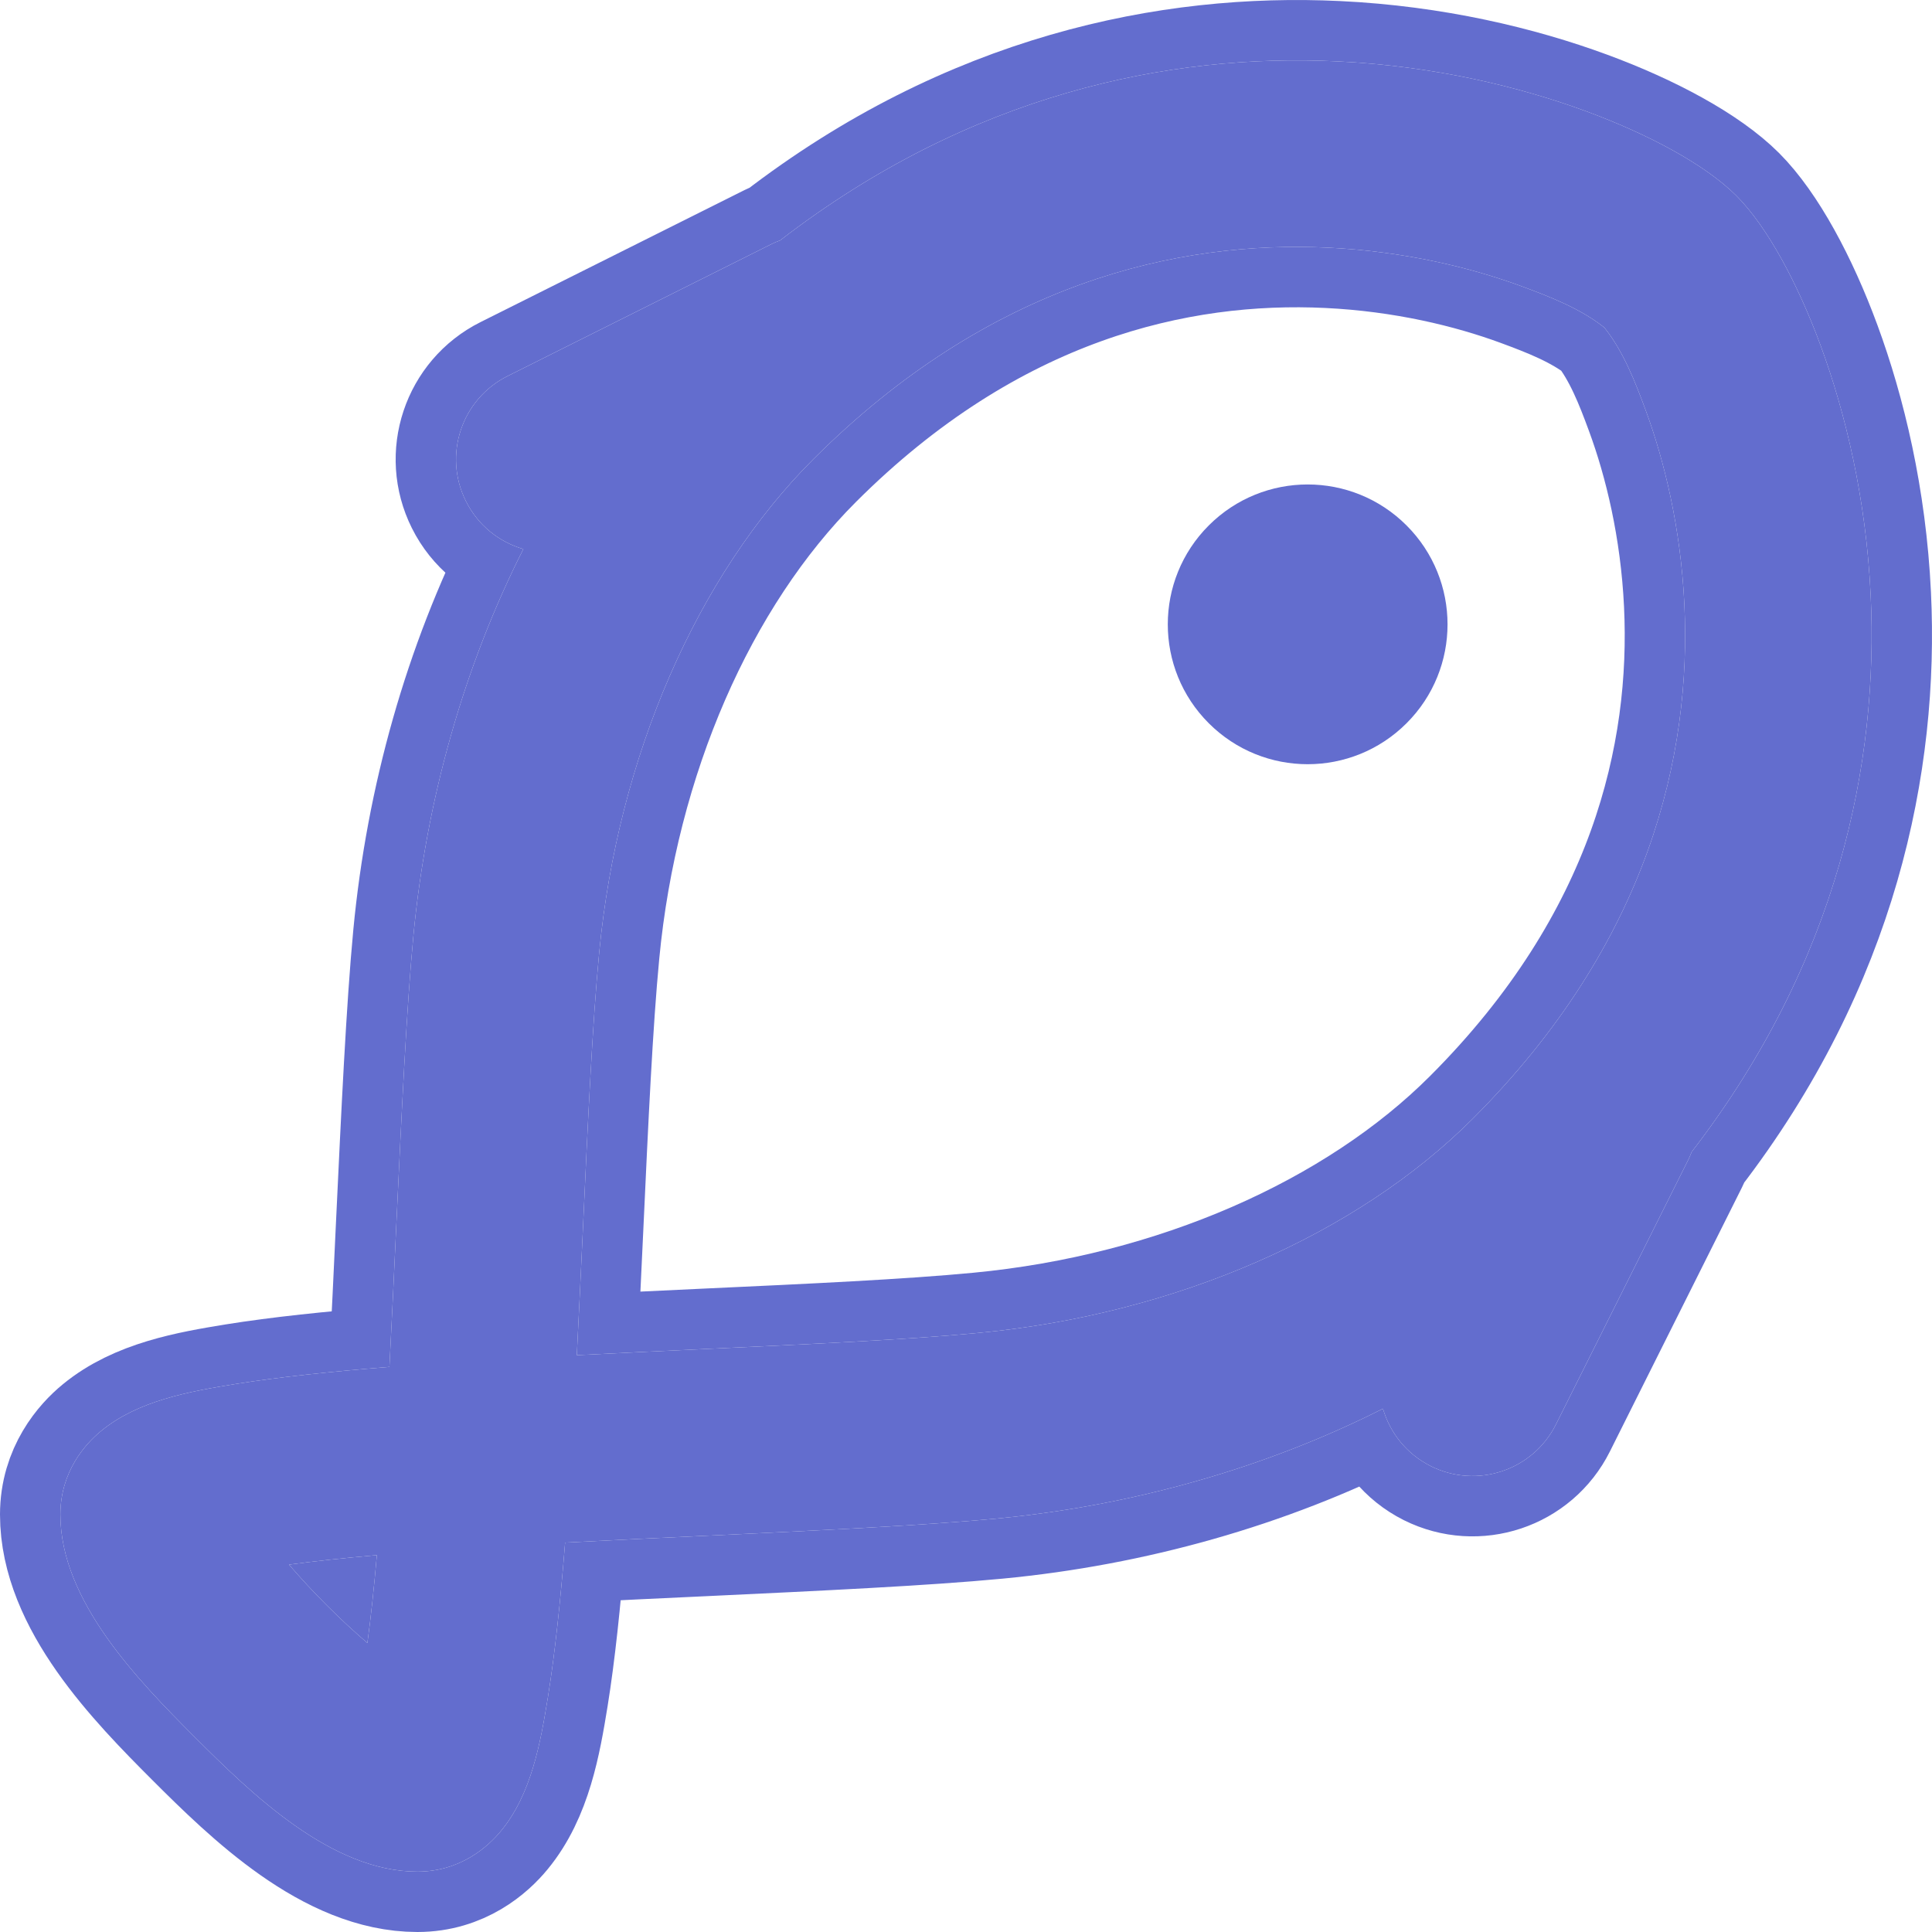
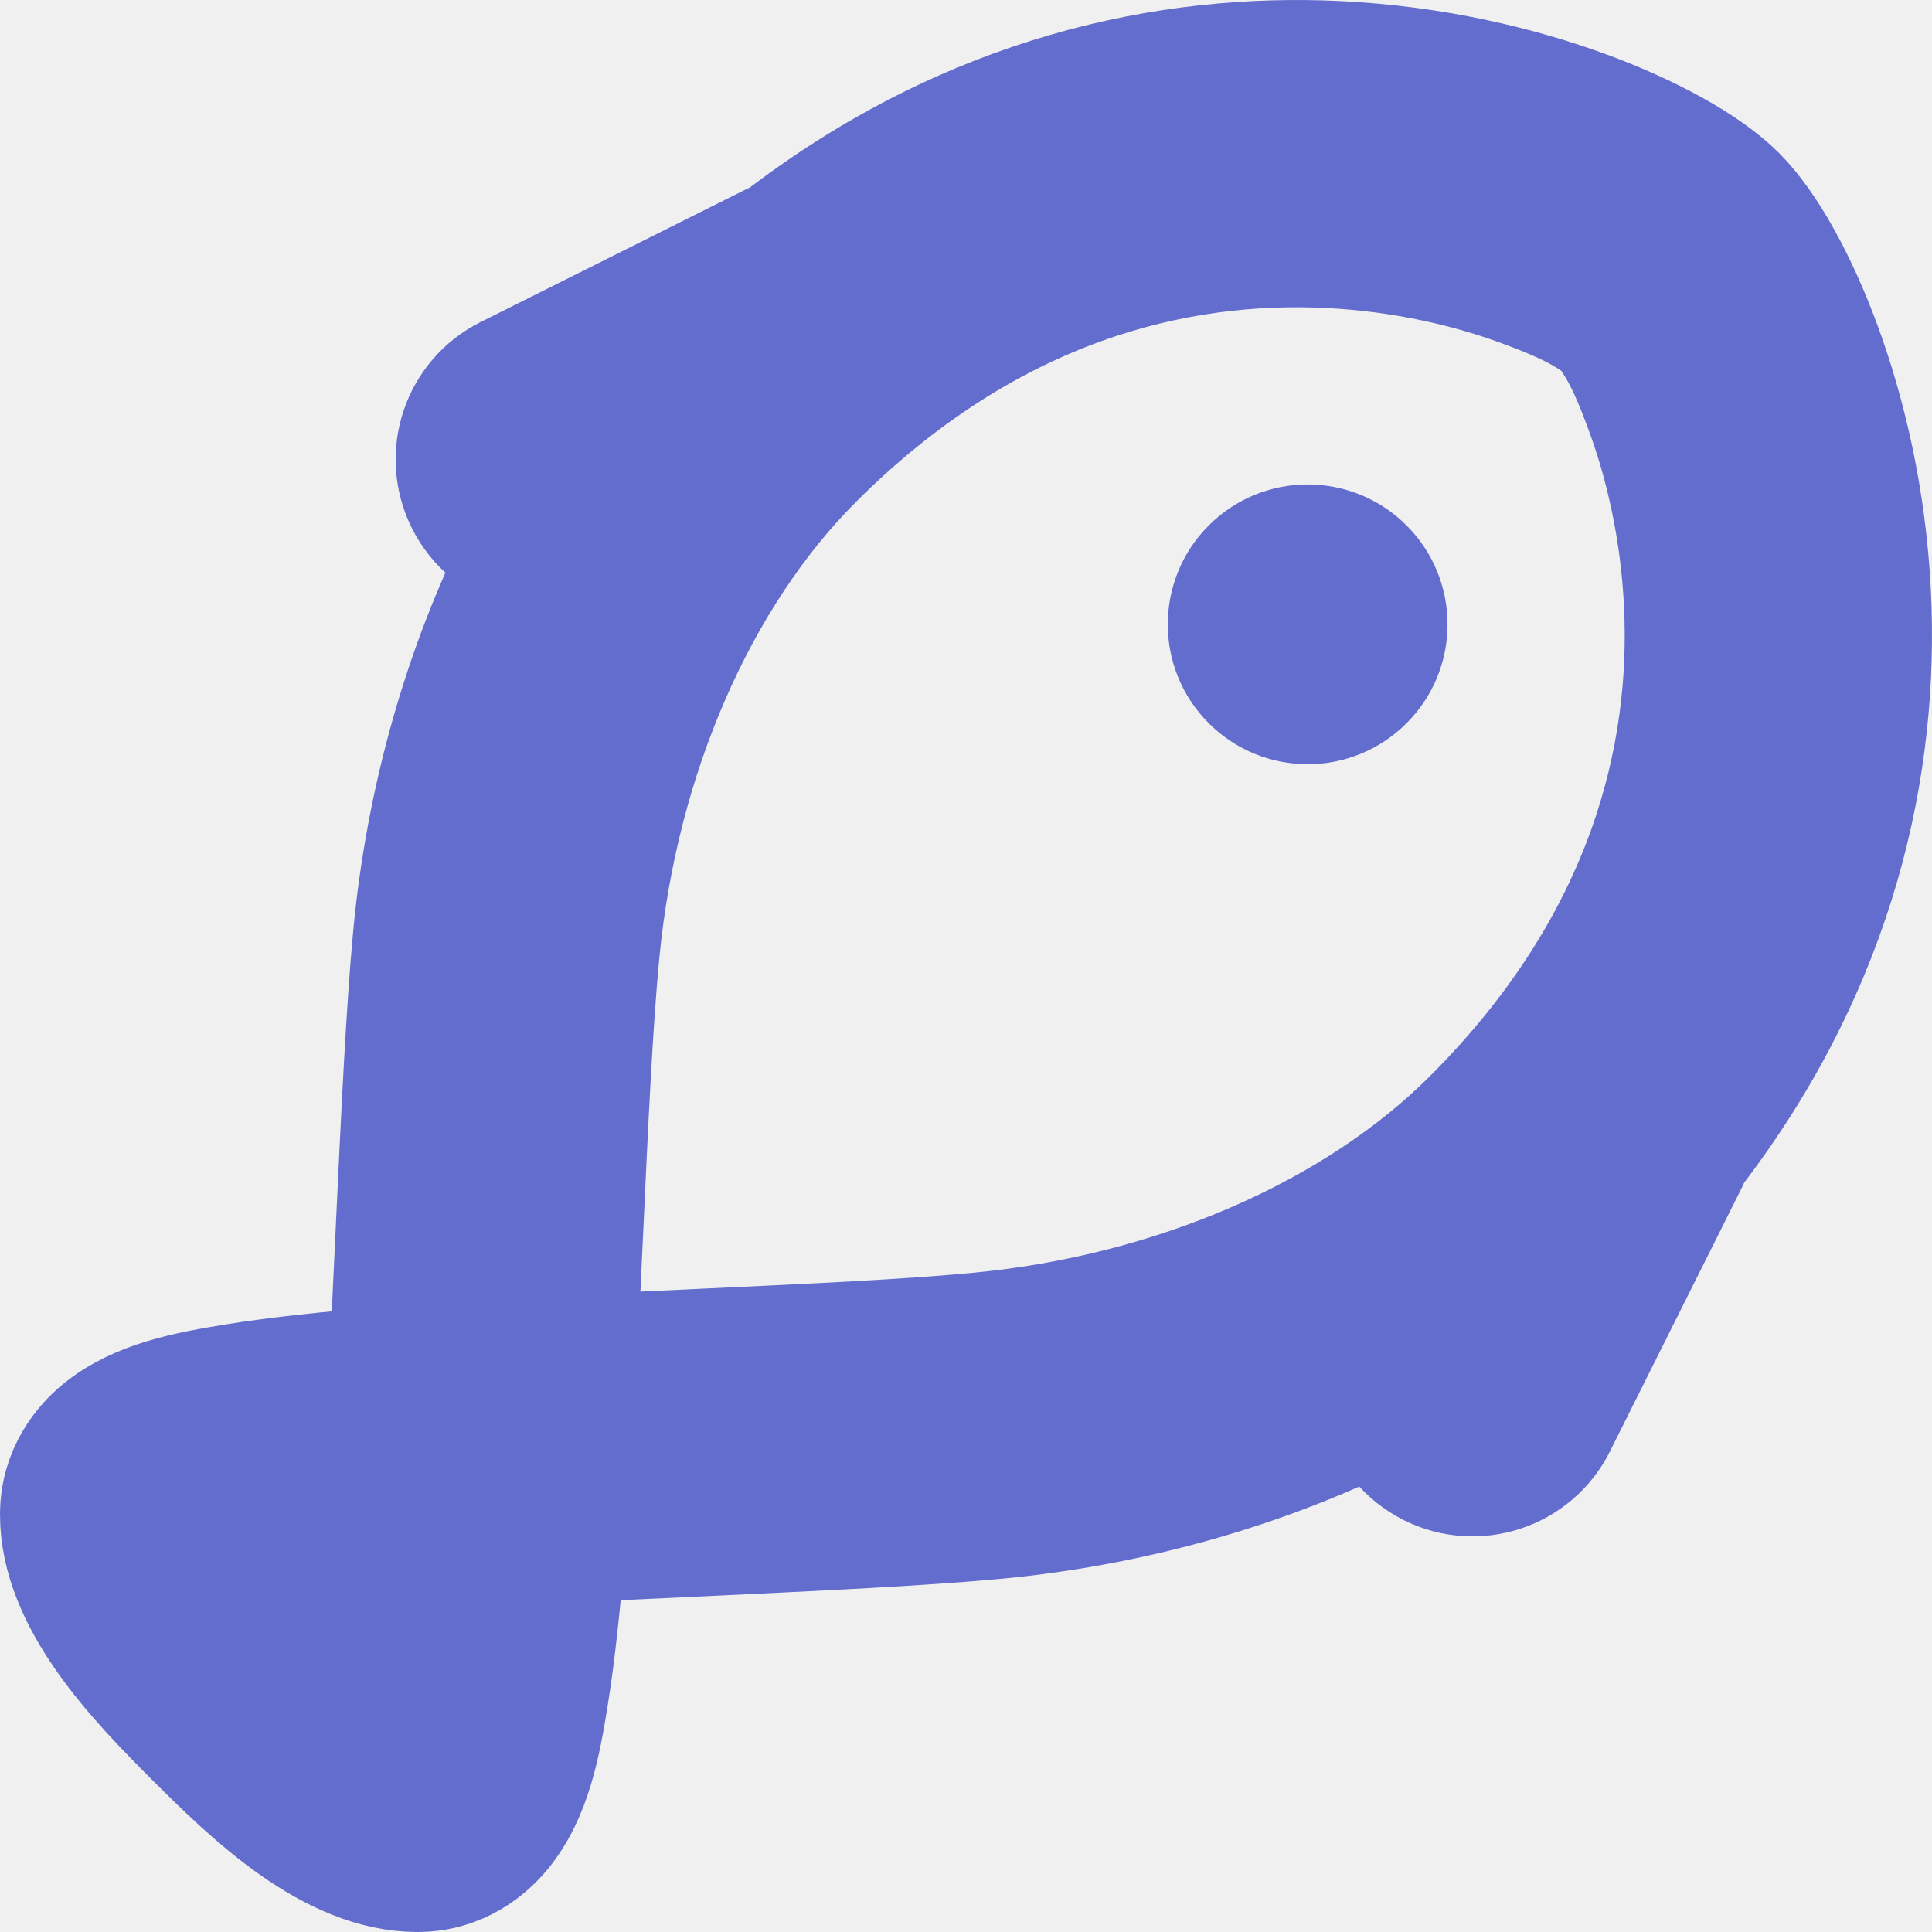
- <svg xmlns="http://www.w3.org/2000/svg" width="32" height="32" viewBox="0 0 32 32" fill="none">
-   <rect width="32" height="32" fill="#1E1E1E" />
+ <svg xmlns="http://www.w3.org/2000/svg" width="32" height="32" viewBox="0 0 32 32" fill="none" style="background: none;">
+   <rect width="32" height="32" />
  <g clip-path="url(#clip0_17_2)">
-     <rect x="-463" y="-234" width="1440" height="4161" fill="white" />
+     <rect x="-463" y="-234" width="1440" height="4161" />
    <path d="M-98 48C-70.396 48 -63.451 31 -42.555 31C-23.609 31 -15.271 48 12.333 48C39.938 48 46.882 31 67.779 31C86.725 31 95.062 48 122.667 48C150.271 48 157.215 31 178.112 31C197.058 31 205.396 48 233 48" stroke="#636DCE" stroke-width="10" />
    <path d="M-271.8 10.728L-266.184 63H-284.832L-285.984 25.704L-293.184 63H-312.048L-319.392 25.992L-320.472 63H-339.12L-333.504 10.728H-309.024L-302.76 44.784L-297.288 10.728H-271.8ZM-238.696 63.72C-246.904 63.72 -252.952 61.848 -256.84 58.104C-260.68 54.312 -262.6 49.344 -262.6 43.2C-262.6 37.2 -260.68 32.328 -256.84 28.584C-252.952 24.84 -246.904 22.968 -238.696 22.968C-233.176 22.968 -228.568 23.88 -224.872 25.704C-221.128 27.48 -218.368 29.904 -216.592 32.976C-214.816 36 -213.928 39.408 -213.928 43.2C-213.928 49.392 -215.992 54.36 -220.12 58.104C-224.2 61.848 -230.392 63.72 -238.696 63.72ZM-238.408 51.48C-235.288 51.48 -232.96 50.736 -231.424 49.248C-229.888 47.76 -229.12 45.768 -229.12 43.272C-229.12 40.92 -229.888 39 -231.424 37.512C-232.96 35.976 -235.288 35.208 -238.408 35.208C-241.528 35.208 -243.808 35.952 -245.248 37.44C-246.688 38.928 -247.408 40.872 -247.408 43.272C-247.408 45.768 -246.688 47.76 -245.248 49.248C-243.808 50.736 -241.528 51.48 -238.408 51.48ZM-178.841 22.968C-175.721 22.968 -172.913 23.856 -170.417 25.632C-167.921 27.408 -165.977 29.832 -164.585 32.904C-163.193 35.928 -162.497 39.264 -162.497 42.912C-162.497 46.512 -163.193 49.92 -164.585 53.136C-165.977 56.304 -167.945 58.872 -170.489 60.84C-172.985 62.76 -175.841 63.72 -179.057 63.72C-182.801 63.72 -186.017 62.952 -188.705 61.416C-191.345 59.832 -193.313 57.408 -194.609 54.144C-194.609 56.88 -194.513 61.272 -194.321 67.32C-194.129 73.176 -194.033 77.304 -194.033 79.704H-210.305C-210.017 70.776 -209.873 61.44 -209.873 51.696C-209.873 41.952 -210.017 32.616 -210.305 23.688H-196.481L-194.393 32.688C-193.049 29.328 -191.033 26.88 -188.345 25.344C-185.657 23.76 -182.489 22.968 -178.841 22.968ZM-186.545 50.76C-184.385 50.76 -182.585 50.088 -181.145 48.744C-179.657 47.352 -178.913 45.552 -178.913 43.344C-178.913 40.896 -179.585 38.904 -180.929 37.368C-182.273 35.832 -184.097 35.064 -186.401 35.064C-189.041 35.064 -191.033 35.712 -192.377 37.008C-193.721 38.256 -194.393 40.368 -194.393 43.344C-194.393 45.024 -193.961 46.44 -193.097 47.592C-192.233 48.696 -191.201 49.512 -190.001 50.04C-188.801 50.52 -187.649 50.76 -186.545 50.76ZM-120.782 45H-144.254C-143.87 47.112 -142.934 48.84 -141.446 50.184C-139.91 51.48 -137.75 52.128 -134.966 52.128C-132.95 52.128 -131.054 51.744 -129.278 50.976C-127.502 50.16 -126.086 49.032 -125.03 47.592C-121.814 49.176 -117.542 50.88 -112.214 52.704C-113.702 56.064 -116.414 58.752 -120.35 60.768C-124.238 62.736 -129.326 63.72 -135.614 63.72C-143.774 63.72 -149.822 61.848 -153.758 58.104C-157.646 54.312 -159.59 49.344 -159.59 43.2C-159.59 37.2 -157.646 32.328 -153.758 28.584C-149.87 24.84 -143.822 22.968 -135.614 22.968C-130.718 22.968 -126.47 23.784 -122.87 25.416C-119.27 27.048 -116.51 29.328 -114.59 32.256C-112.67 35.136 -111.71 38.448 -111.71 42.192C-111.71 43.44 -111.758 44.376 -111.854 45H-120.782ZM-134.606 33.84C-137.006 33.84 -138.974 34.296 -140.51 35.208C-142.046 36.12 -143.126 37.368 -143.75 38.952H-126.758C-127.334 37.416 -128.27 36.192 -129.566 35.28C-130.862 34.32 -132.542 33.84 -134.606 33.84Z" fill="#636DCE" />
-     <path d="M-339.12 95.76H-292.608V135.36H-308.376V109.296H-323.352V135.36H-339.12V95.76ZM-256.854 94.968C-253.734 94.968 -250.926 95.856 -248.43 97.632C-245.934 99.408 -243.99 101.832 -242.598 104.904C-241.206 107.928 -240.51 111.264 -240.51 114.912C-240.51 118.512 -241.206 121.92 -242.598 125.136C-243.99 128.304 -245.958 130.872 -248.502 132.84C-250.998 134.76 -253.854 135.72 -257.07 135.72C-260.814 135.72 -264.03 134.952 -266.718 133.416C-269.358 131.832 -271.326 129.408 -272.622 126.144C-272.622 128.88 -272.526 133.272 -272.334 139.32C-272.142 145.176 -272.046 149.304 -272.046 151.704H-288.318C-288.03 142.776 -287.886 133.44 -287.886 123.696C-287.886 113.952 -288.03 104.616 -288.318 95.688H-274.494L-272.406 104.688C-271.062 101.328 -269.046 98.88 -266.358 97.344C-263.67 95.76 -260.502 94.968 -256.854 94.968ZM-264.558 122.76C-262.398 122.76 -260.598 122.088 -259.158 120.744C-257.67 119.352 -256.926 117.552 -256.926 115.344C-256.926 112.896 -257.598 110.904 -258.942 109.368C-260.286 107.832 -262.11 107.064 -264.414 107.064C-267.054 107.064 -269.046 107.712 -270.39 109.008C-271.734 110.256 -272.406 112.368 -272.406 115.344C-272.406 117.024 -271.974 118.44 -271.11 119.592C-270.246 120.696 -269.214 121.512 -268.014 122.04C-266.814 122.52 -265.662 122.76 -264.558 122.76ZM-191.811 95.688C-192.051 102.648 -192.171 108.936 -192.171 114.552C-192.171 120.072 -192.051 126.36 -191.811 133.416H-206.571L-205.779 108.504L-216.795 133.416H-236.883C-236.595 127.08 -236.451 120.792 -236.451 114.552C-236.451 108.216 -236.595 101.928 -236.883 95.688H-222.699L-223.419 121.248L-212.403 95.688H-191.811ZM-150.695 116.208C-148.535 117.936 -146.879 119.88 -145.727 122.04C-144.575 124.2 -143.495 126.792 -142.487 129.816C-141.479 132.456 -140.759 134.184 -140.327 135H-157.679C-157.823 134.664 -158.111 133.608 -158.543 131.832C-158.927 130.056 -159.311 128.64 -159.695 127.584C-160.079 126.48 -160.655 125.52 -161.423 124.704C-162.623 123.408 -163.967 122.568 -165.455 122.184C-166.943 121.8 -169.151 121.608 -172.079 121.608V135H-187.487C-187.247 129.528 -187.127 122.976 -187.127 115.344C-187.127 107.712 -187.247 101.16 -187.487 95.688H-172.079V109.8H-171.791C-166.079 104.088 -161.927 99.384 -159.335 95.688H-140.327L-157.175 112.464C-154.679 113.52 -152.519 114.768 -150.695 116.208ZM-94.008 135.36H-109.776V109.296H-120L-120.072 111.528C-120.12 113.832 -120.216 115.872 -120.36 117.648C-120.456 119.376 -120.696 121.248 -121.08 123.264C-122.712 132.048 -129.36 136.44 -141.024 136.44V124.992C-138.768 124.704 -137.232 124.008 -136.416 122.904C-135.6 121.752 -135.192 119.976 -135.192 117.576V95.688L-94.008 95.76V135.36ZM-50.583 94.968C-43.671 94.968 -38.607 96.768 -35.391 100.368C-32.127 103.968 -30.495 108.96 -30.495 115.344C-30.495 121.824 -32.103 126.84 -35.319 130.392C-38.535 133.944 -43.623 135.72 -50.583 135.72C-56.391 135.72 -60.903 134.448 -64.119 131.904C-67.335 129.312 -69.375 125.64 -70.239 120.888H-74.775V124.848C-74.775 127.44 -74.727 130.896 -74.631 135.216H-89.679C-89.583 126.96 -89.535 120.264 -89.535 115.128C-89.535 109.944 -89.583 103.464 -89.679 95.688H-74.631C-74.727 101.16 -74.775 105.768 -74.775 109.512H-70.167C-69.303 104.904 -67.263 101.328 -64.047 98.784C-60.831 96.24 -56.343 94.968 -50.583 94.968ZM-50.583 124.344C-48.567 124.344 -46.959 123.576 -45.759 122.04C-44.559 120.504 -43.959 118.272 -43.959 115.344C-43.959 112.464 -44.559 110.256 -45.759 108.72C-46.959 107.184 -48.567 106.416 -50.583 106.416C-52.647 106.416 -54.279 107.184 -55.479 108.72C-56.631 110.256 -57.207 112.464 -57.207 115.344C-57.207 118.272 -56.607 120.504 -55.407 122.04C-54.207 123.576 -52.599 124.344 -50.583 124.344ZM17.265 95.688C17.025 101.064 16.905 107.592 16.905 115.272C16.905 122.904 17.025 129.432 17.265 134.856H1.497L1.641 127.008C-2.007 129.168 -5.943 130.248 -10.167 130.248C-15.687 130.248 -19.695 128.64 -22.191 125.424C-24.639 122.16 -25.863 117.912 -25.863 112.68V108C-25.863 102.384 -25.959 98.28 -26.151 95.688H-11.175C-11.415 101.592 -11.535 106.536 -11.535 110.52C-11.535 113.208 -11.031 115.176 -10.023 116.424C-8.967 117.624 -7.287 118.224 -4.983 118.224C-3.831 118.224 -2.679 117.96 -1.527 117.432C-0.327 116.856 0.753 116.112 1.713 115.2C1.713 104.976 1.641 98.472 1.497 95.688H17.265ZM59.646 117H36.174C36.558 119.112 37.494 120.84 38.982 122.184C40.518 123.48 42.678 124.128 45.462 124.128C47.478 124.128 49.374 123.744 51.15 122.976C52.926 122.16 54.342 121.032 55.398 119.592C58.614 121.176 62.886 122.88 68.214 124.704C66.726 128.064 64.014 130.752 60.078 132.768C56.19 134.736 51.102 135.72 44.814 135.72C36.654 135.72 30.606 133.848 26.67 130.104C22.782 126.312 20.838 121.344 20.838 115.2C20.838 109.2 22.782 104.328 26.67 100.584C30.558 96.84 36.606 94.968 44.814 94.968C49.71 94.968 53.958 95.784 57.558 97.416C61.158 99.048 63.918 101.328 65.838 104.256C67.758 107.136 68.718 110.448 68.718 114.192C68.718 115.44 68.67 116.376 68.574 117H59.646ZM45.822 105.84C43.422 105.84 41.454 106.296 39.918 107.208C38.382 108.12 37.302 109.368 36.678 110.952H53.67C53.094 109.416 52.158 108.192 50.862 107.28C49.566 106.32 47.886 105.84 45.822 105.84ZM117.65 95.688C117.41 102.984 117.29 109.536 117.29 115.344C117.29 121.152 117.41 127.704 117.65 135H102.026V121.896H87.914V135H72.29C72.53 129.528 72.65 122.976 72.65 115.344C72.65 107.712 72.53 101.16 72.29 95.688H87.914V108.792H102.026V95.688H117.65ZM167.039 95.688C166.799 102.648 166.679 108.936 166.679 114.552C166.679 120.072 166.799 126.36 167.039 133.416H152.279L153.071 108.504L142.055 133.416H121.967C122.255 127.08 122.399 120.792 122.399 114.552C122.399 108.216 122.255 101.928 121.967 95.688H136.151L135.431 121.248L146.447 95.688H167.039ZM216.435 95.688C216.195 102.648 216.075 108.936 216.075 114.552C216.075 120.072 216.195 126.36 216.435 133.416H201.675L202.467 108.504L191.451 133.416H171.363C171.651 127.08 171.795 120.792 171.795 114.552C171.795 108.216 171.651 101.928 171.363 95.688H185.547L184.827 121.248L195.843 95.688H216.435ZM193.179 93.96C190.923 93.96 188.835 93.456 186.915 92.448C185.043 91.44 183.555 90 182.451 88.128C181.347 86.256 180.795 84.072 180.795 81.576H187.923C187.923 83.448 188.403 84.84 189.363 85.752C190.371 86.616 191.643 87.048 193.179 87.048C194.715 87.048 195.963 86.616 196.923 85.752C197.931 84.84 198.435 83.448 198.435 81.576H205.563C205.563 84.072 205.011 86.256 203.907 88.128C202.803 90 201.291 91.44 199.371 92.448C197.499 93.456 195.435 93.96 193.179 93.96ZM-307.368 187.488C-299.16 187.488 -295.056 190.104 -295.056 195.336C-295.056 199.08 -296.496 201.96 -299.376 203.976C-302.208 205.992 -307.344 207 -314.784 207H-339.12C-338.88 201.528 -338.76 194.976 -338.76 187.344C-338.76 179.712 -338.88 173.16 -339.12 167.688H-324.216V167.76H-314.856C-310.344 167.76 -306.816 168.144 -304.272 168.912C-301.68 169.632 -299.856 170.688 -298.8 172.08C-297.744 173.472 -297.216 175.248 -297.216 177.408C-297.216 182.256 -300.6 185.616 -307.368 187.488ZM-324.216 177.624V182.664H-318.744C-316.536 182.664 -314.976 182.472 -314.064 182.088C-313.152 181.656 -312.696 180.912 -312.696 179.856C-312.696 179.04 -313.176 178.464 -314.136 178.128C-315.048 177.792 -316.584 177.624 -318.744 177.624H-324.216ZM-318.744 197.064C-316.008 197.064 -314.136 196.872 -313.128 196.488C-312.12 196.056 -311.616 195.312 -311.616 194.256C-311.616 193.344 -312.144 192.672 -313.2 192.24C-314.256 191.808 -316.104 191.592 -318.744 191.592H-324.216V197.064H-318.744ZM-241.716 188.208C-239.556 189.936 -237.9 191.88 -236.748 194.04C-235.596 196.2 -234.516 198.792 -233.508 201.816C-232.5 204.456 -231.78 206.184 -231.348 207H-248.7C-248.844 206.664 -249.132 205.608 -249.564 203.832C-249.948 202.056 -250.332 200.64 -250.716 199.584C-251.1 198.48 -251.676 197.52 -252.444 196.704C-253.644 195.408 -254.988 194.568 -256.476 194.184C-257.964 193.8 -260.172 193.608 -263.1 193.608V207H-278.508C-278.268 201.528 -278.148 194.976 -278.148 187.344C-278.148 179.712 -278.268 173.16 -278.508 167.688H-263.1V181.8H-262.812C-257.1 176.088 -252.948 171.384 -250.356 167.688H-231.348L-248.196 184.464C-245.7 185.52 -243.54 186.768 -241.716 188.208ZM-183.733 195.048C-183.733 196.68 -183.541 197.832 -183.157 198.504C-182.773 199.176 -182.005 199.656 -180.853 199.944L-181.141 206.712C-182.677 206.952 -184.021 207.12 -185.173 207.216C-186.277 207.312 -187.765 207.36 -189.637 207.36C-193.765 207.36 -196.501 206.448 -197.845 204.624C-199.189 202.752 -199.861 200.376 -199.861 197.496V195.696C-201.253 199.632 -203.293 202.56 -205.981 204.48C-208.621 206.4 -212.005 207.36 -216.133 207.36C-220.933 207.36 -224.557 206.4 -227.005 204.48C-229.405 202.56 -230.605 199.704 -230.605 195.912C-230.605 192.792 -229.573 190.344 -227.509 188.568C-225.445 186.792 -222.253 185.568 -217.933 184.896C-221.581 182.304 -225.229 180.048 -228.877 178.128C-225.997 174.48 -222.709 171.72 -219.013 169.848C-215.317 167.928 -210.829 166.968 -205.549 166.968C-198.157 166.968 -192.685 168.576 -189.133 171.792C-185.533 174.96 -183.733 179.856 -183.733 186.48V195.048ZM-204.037 179.64C-206.485 179.64 -208.645 180.048 -210.517 180.864C-212.389 181.68 -214.069 182.904 -215.557 184.536C-212.677 184.2 -209.077 184.032 -204.757 184.032C-202.981 184.032 -201.733 183.816 -201.013 183.384C-200.293 182.952 -199.933 182.4 -199.933 181.728C-199.933 181.152 -200.293 180.672 -201.013 180.288C-201.733 179.856 -202.741 179.64 -204.037 179.64ZM-211.597 195.624C-208.909 195.624 -206.485 195.12 -204.325 194.112C-202.165 193.056 -200.677 191.688 -199.861 190.008V188.136C-201.013 188.712 -202.285 189.168 -203.677 189.504C-205.069 189.792 -206.749 190.08 -208.717 190.368L-211.309 190.8C-213.997 191.328 -215.341 192.24 -215.341 193.536C-215.341 194.928 -214.093 195.624 -211.597 195.624ZM-137.134 185.544C-135.886 186.264 -134.782 187.152 -133.822 188.208C-132.19 189.936 -130.942 191.856 -130.078 193.968C-129.214 196.032 -128.35 198.648 -127.486 201.816C-126.862 204.12 -126.334 205.848 -125.902 207H-139.798C-139.99 206.328 -140.23 205.224 -140.518 203.688C-140.806 201.96 -141.094 200.568 -141.382 199.512C-141.67 198.456 -142.102 197.52 -142.678 196.704C-143.446 195.552 -144.286 194.64 -145.198 193.968C-146.11 193.248 -147.166 192.72 -148.366 192.384C-148.366 195.6 -148.27 200.472 -148.078 207H-158.806C-158.614 200.568 -158.518 195.744 -158.518 192.528C-159.574 192.864 -160.51 193.392 -161.326 194.112C-162.142 194.784 -162.934 195.648 -163.702 196.704C-164.278 197.52 -164.71 198.456 -164.998 199.512C-165.286 200.568 -165.574 201.96 -165.862 203.688C-166.15 205.224 -166.39 206.328 -166.582 207H-180.478C-180.046 205.848 -179.518 204.12 -178.894 201.816C-178.03 198.648 -177.166 196.032 -176.302 193.968C-175.438 191.856 -174.19 189.936 -172.558 188.208C-171.598 187.152 -170.494 186.264 -169.246 185.544L-180.838 167.688H-166.366C-164.35 172.296 -161.734 176.928 -158.518 181.584C-158.614 175.344 -158.71 170.712 -158.806 167.688H-148.078C-148.27 174.024 -148.366 178.776 -148.366 181.944L-148.15 182.016C-144.886 177.36 -142.174 172.584 -140.014 167.688H-125.542L-137.134 185.544ZM-79.204 196.776H-77.044V216.144H-90.653V208.296H-113.404V216.288H-127.012V196.776H-124.636C-123.004 196.536 -121.78 195.936 -120.964 194.976C-120.1 194.016 -119.428 192.432 -118.948 190.224C-118.612 188.496 -118.444 184.368 -118.444 177.84V167.688L-79.204 167.76V196.776ZM-106.204 194.4C-106.3 194.928 -106.492 195.72 -106.78 196.776H-92.957V179.856H-105.196V182.016C-105.244 184.8 -105.316 187.008 -105.412 188.64C-105.508 190.224 -105.772 192.144 -106.204 194.4ZM-49.514 207.72C-57.721 207.72 -63.77 205.848 -67.657 202.104C-71.498 198.312 -73.418 193.344 -73.418 187.2C-73.418 181.2 -71.498 176.328 -67.657 172.584C-63.77 168.84 -57.721 166.968 -49.514 166.968C-43.993 166.968 -39.386 167.88 -35.69 169.704C-31.945 171.48 -29.186 173.904 -27.41 176.976C-25.634 180 -24.745 183.408 -24.745 187.2C-24.745 193.392 -26.809 198.36 -30.938 202.104C-35.017 205.848 -41.209 207.72 -49.514 207.72ZM-49.225 195.48C-46.105 195.48 -43.778 194.736 -42.242 193.248C-40.706 191.76 -39.938 189.768 -39.938 187.272C-39.938 184.92 -40.706 183 -42.242 181.512C-43.778 179.976 -46.105 179.208 -49.225 179.208C-52.346 179.208 -54.626 179.952 -56.066 181.44C-57.505 182.928 -58.225 184.872 -58.225 187.272C-58.225 189.768 -57.505 191.76 -56.066 193.248C-54.626 194.736 -52.346 195.48 -49.225 195.48ZM23.95 167.688C23.71 174.648 23.59 180.936 23.59 186.552C23.59 192.072 23.71 198.36 23.95 205.416H9.19L9.982 180.504L-1.034 205.416H-21.122C-20.834 199.08 -20.69 192.792 -20.69 186.552C-20.69 180.216 -20.834 173.928 -21.122 167.688H-6.938L-7.658 193.248L3.358 167.688H23.95ZM0.694 165.96C-1.562 165.96 -3.65 165.456 -5.57 164.448C-7.442 163.44 -8.93 162 -10.034 160.128C-11.138 158.256 -11.69 156.072 -11.69 153.576H-4.562C-4.562 155.448 -4.082 156.84 -3.122 157.752C-2.114 158.616 -0.842 159.048 0.694 159.048C2.23 159.048 3.478 158.616 4.438 157.752C5.446 156.84 5.95 155.448 5.95 153.576H13.078C13.078 156.072 12.526 158.256 11.422 160.128C10.318 162 8.806 163.44 6.886 164.448C5.014 165.456 2.95 165.96 0.694 165.96ZM86.32 167.688C86.08 174.648 85.96 180.936 85.96 186.552C85.96 192.072 86.08 198.36 86.32 205.416H71.56L72.352 180.504L61.336 205.416H41.248C41.536 199.08 41.68 192.792 41.68 186.552C41.68 180.216 41.536 173.928 41.248 167.688H55.432L54.712 193.248L65.728 167.688H86.32ZM105.98 207H90.644C90.884 201.48 91.004 194.928 91.004 187.344C91.004 179.712 90.884 173.16 90.644 167.688H131.108C131.06 169.368 131.036 172.728 131.036 177.768V181.656H105.98V207ZM163.981 166.968C167.101 166.968 169.909 167.856 172.405 169.632C174.901 171.408 176.845 173.832 178.237 176.904C179.629 179.928 180.325 183.264 180.325 186.912C180.325 190.512 179.629 193.92 178.237 197.136C176.845 200.304 174.877 202.872 172.333 204.84C169.837 206.76 166.981 207.72 163.765 207.72C160.021 207.72 156.805 206.952 154.117 205.416C151.477 203.832 149.509 201.408 148.213 198.144C148.213 200.88 148.309 205.272 148.501 211.32C148.693 217.176 148.789 221.304 148.789 223.704H132.517C132.805 214.776 132.949 205.44 132.949 195.696C132.949 185.952 132.805 176.616 132.517 167.688H146.341L148.429 176.688C149.773 173.328 151.789 170.88 154.477 169.344C157.165 167.76 160.333 166.968 163.981 166.968ZM156.277 194.76C158.437 194.76 160.237 194.088 161.677 192.744C163.165 191.352 163.909 189.552 163.909 187.344C163.909 184.896 163.237 182.904 161.893 181.368C160.549 179.832 158.725 179.064 156.421 179.064C153.781 179.064 151.789 179.712 150.445 181.008C149.101 182.256 148.429 184.368 148.429 187.344C148.429 189.024 148.861 190.44 149.725 191.592C150.589 192.696 151.621 193.512 152.821 194.04C154.021 194.52 155.173 194.76 156.277 194.76ZM222.04 189H198.568C198.952 191.112 199.888 192.84 201.376 194.184C202.912 195.48 205.072 196.128 207.856 196.128C209.872 196.128 211.768 195.744 213.544 194.976C215.32 194.16 216.736 193.032 217.792 191.592C221.008 193.176 225.28 194.88 230.608 196.704C229.12 200.064 226.408 202.752 222.472 204.768C218.584 206.736 213.496 207.72 207.208 207.72C199.048 207.72 193 205.848 189.064 202.104C185.176 198.312 183.232 193.344 183.232 187.2C183.232 181.2 185.176 176.328 189.064 172.584C192.952 168.84 199 166.968 207.208 166.968C212.104 166.968 216.352 167.784 219.952 169.416C223.552 171.048 226.312 173.328 228.232 176.256C230.152 179.136 231.112 182.448 231.112 186.192C231.112 187.44 231.064 188.376 230.968 189H222.04ZM208.216 177.84C205.816 177.84 203.848 178.296 202.312 179.208C200.776 180.12 199.696 181.368 199.072 182.952H216.064C215.488 181.416 214.552 180.192 213.256 179.28C211.96 178.32 210.28 177.84 208.216 177.84Z" fill="#1E2228" />
-     <mask id="path-5-outside-1_17_2" maskUnits="userSpaceOnUse" x="0" y="0" width="32" height="32" fill="black">
+     <path d="M-339.12 95.76H-292.608V135.36H-308.376V109.296H-323.352V135.36H-339.12V95.76ZM-256.854 94.968C-253.734 94.968 -250.926 95.856 -248.43 97.632C-245.934 99.408 -243.99 101.832 -242.598 104.904C-241.206 107.928 -240.51 111.264 -240.51 114.912C-240.51 118.512 -241.206 121.92 -242.598 125.136C-243.99 128.304 -245.958 130.872 -248.502 132.84C-250.998 134.76 -253.854 135.72 -257.07 135.72C-260.814 135.72 -264.03 134.952 -266.718 133.416C-269.358 131.832 -271.326 129.408 -272.622 126.144C-272.622 128.88 -272.526 133.272 -272.334 139.32C-272.142 145.176 -272.046 149.304 -272.046 151.704H-288.318C-288.03 142.776 -287.886 133.44 -287.886 123.696C-287.886 113.952 -288.03 104.616 -288.318 95.688H-274.494L-272.406 104.688C-271.062 101.328 -269.046 98.88 -266.358 97.344C-263.67 95.76 -260.502 94.968 -256.854 94.968ZM-264.558 122.76C-262.398 122.76 -260.598 122.088 -259.158 120.744C-257.67 119.352 -256.926 117.552 -256.926 115.344C-256.926 112.896 -257.598 110.904 -258.942 109.368C-260.286 107.832 -262.11 107.064 -264.414 107.064C-267.054 107.064 -269.046 107.712 -270.39 109.008C-271.734 110.256 -272.406 112.368 -272.406 115.344C-272.406 117.024 -271.974 118.44 -271.11 119.592C-270.246 120.696 -269.214 121.512 -268.014 122.04C-266.814 122.52 -265.662 122.76 -264.558 122.76ZM-191.811 95.688C-192.051 102.648 -192.171 108.936 -192.171 114.552C-192.171 120.072 -192.051 126.36 -191.811 133.416H-206.571L-205.779 108.504L-216.795 133.416H-236.883C-236.595 127.08 -236.451 120.792 -236.451 114.552C-236.451 108.216 -236.595 101.928 -236.883 95.688H-222.699L-223.419 121.248L-212.403 95.688H-191.811ZM-150.695 116.208C-148.535 117.936 -146.879 119.88 -145.727 122.04C-144.575 124.2 -143.495 126.792 -142.487 129.816C-141.479 132.456 -140.759 134.184 -140.327 135H-157.679C-157.823 134.664 -158.111 133.608 -158.543 131.832C-158.927 130.056 -159.311 128.64 -159.695 127.584C-160.079 126.48 -160.655 125.52 -161.423 124.704C-162.623 123.408 -163.967 122.568 -165.455 122.184C-166.943 121.8 -169.151 121.608 -172.079 121.608V135H-187.487C-187.247 129.528 -187.127 122.976 -187.127 115.344C-187.127 107.712 -187.247 101.16 -187.487 95.688H-172.079V109.8H-171.791C-166.079 104.088 -161.927 99.384 -159.335 95.688H-140.327L-157.175 112.464C-154.679 113.52 -152.519 114.768 -150.695 116.208ZM-94.008 135.36H-109.776V109.296H-120L-120.072 111.528C-120.12 113.832 -120.216 115.872 -120.36 117.648C-120.456 119.376 -120.696 121.248 -121.08 123.264C-122.712 132.048 -129.36 136.44 -141.024 136.44V124.992C-138.768 124.704 -137.232 124.008 -136.416 122.904C-135.6 121.752 -135.192 119.976 -135.192 117.576V95.688L-94.008 95.76V135.36ZM-50.583 94.968C-43.671 94.968 -38.607 96.768 -35.391 100.368C-32.127 103.968 -30.495 108.96 -30.495 115.344C-30.495 121.824 -32.103 126.84 -35.319 130.392C-38.535 133.944 -43.623 135.72 -50.583 135.72C-56.391 135.72 -60.903 134.448 -64.119 131.904C-67.335 129.312 -69.375 125.64 -70.239 120.888H-74.775V124.848C-74.775 127.44 -74.727 130.896 -74.631 135.216H-89.679C-89.583 126.96 -89.535 120.264 -89.535 115.128C-89.535 109.944 -89.583 103.464 -89.679 95.688H-74.631C-74.727 101.16 -74.775 105.768 -74.775 109.512H-70.167C-69.303 104.904 -67.263 101.328 -64.047 98.784C-60.831 96.24 -56.343 94.968 -50.583 94.968ZM-50.583 124.344C-48.567 124.344 -46.959 123.576 -45.759 122.04C-44.559 120.504 -43.959 118.272 -43.959 115.344C-43.959 112.464 -44.559 110.256 -45.759 108.72C-46.959 107.184 -48.567 106.416 -50.583 106.416C-52.647 106.416 -54.279 107.184 -55.479 108.72C-56.631 110.256 -57.207 112.464 -57.207 115.344C-57.207 118.272 -56.607 120.504 -55.407 122.04C-54.207 123.576 -52.599 124.344 -50.583 124.344ZM17.265 95.688C17.025 101.064 16.905 107.592 16.905 115.272C16.905 122.904 17.025 129.432 17.265 134.856H1.497L1.641 127.008C-2.007 129.168 -5.943 130.248 -10.167 130.248C-15.687 130.248 -19.695 128.64 -22.191 125.424C-24.639 122.16 -25.863 117.912 -25.863 112.68V108C-25.863 102.384 -25.959 98.28 -26.151 95.688H-11.175C-11.415 101.592 -11.535 106.536 -11.535 110.52C-11.535 113.208 -11.031 115.176 -10.023 116.424C-8.967 117.624 -7.287 118.224 -4.983 118.224C-3.831 118.224 -2.679 117.96 -1.527 117.432C-0.327 116.856 0.753 116.112 1.713 115.2C1.713 104.976 1.641 98.472 1.497 95.688H17.265ZM59.646 117H36.174C36.558 119.112 37.494 120.84 38.982 122.184C40.518 123.48 42.678 124.128 45.462 124.128C47.478 124.128 49.374 123.744 51.15 122.976C52.926 122.16 54.342 121.032 55.398 119.592C58.614 121.176 62.886 122.88 68.214 124.704C66.726 128.064 64.014 130.752 60.078 132.768C56.19 134.736 51.102 135.72 44.814 135.72C36.654 135.72 30.606 133.848 26.67 130.104C22.782 126.312 20.838 121.344 20.838 115.2C20.838 109.2 22.782 104.328 26.67 100.584C30.558 96.84 36.606 94.968 44.814 94.968C49.71 94.968 53.958 95.784 57.558 97.416C61.158 99.048 63.918 101.328 65.838 104.256C67.758 107.136 68.718 110.448 68.718 114.192C68.718 115.44 68.67 116.376 68.574 117H59.646ZM45.822 105.84C43.422 105.84 41.454 106.296 39.918 107.208C38.382 108.12 37.302 109.368 36.678 110.952H53.67C53.094 109.416 52.158 108.192 50.862 107.28C49.566 106.32 47.886 105.84 45.822 105.84ZM117.65 95.688C117.41 102.984 117.29 109.536 117.29 115.344C117.29 121.152 117.41 127.704 117.65 135H102.026V121.896H87.914V135H72.29C72.53 129.528 72.65 122.976 72.65 115.344C72.65 107.712 72.53 101.16 72.29 95.688H87.914V108.792H102.026V95.688H117.65ZM167.039 95.688C166.799 102.648 166.679 108.936 166.679 114.552C166.679 120.072 166.799 126.36 167.039 133.416H152.279L153.071 108.504L142.055 133.416H121.967C122.255 127.08 122.399 120.792 122.399 114.552C122.399 108.216 122.255 101.928 121.967 95.688H136.151L135.431 121.248L146.447 95.688H167.039ZM216.435 95.688C216.195 102.648 216.075 108.936 216.075 114.552C216.075 120.072 216.195 126.36 216.435 133.416H201.675L202.467 108.504L191.451 133.416H171.363C171.651 127.08 171.795 120.792 171.795 114.552C171.795 108.216 171.651 101.928 171.363 95.688H185.547L184.827 121.248L195.843 95.688H216.435ZM193.179 93.96C190.923 93.96 188.835 93.456 186.915 92.448C185.043 91.44 183.555 90 182.451 88.128C181.347 86.256 180.795 84.072 180.795 81.576H187.923C187.923 83.448 188.403 84.84 189.363 85.752C190.371 86.616 191.643 87.048 193.179 87.048C194.715 87.048 195.963 86.616 196.923 85.752C197.931 84.84 198.435 83.448 198.435 81.576H205.563C205.563 84.072 205.011 86.256 203.907 88.128C202.803 90 201.291 91.44 199.371 92.448C197.499 93.456 195.435 93.96 193.179 93.96ZM-307.368 187.488C-299.16 187.488 -295.056 190.104 -295.056 195.336C-295.056 199.08 -296.496 201.96 -299.376 203.976C-302.208 205.992 -307.344 207 -314.784 207H-339.12C-338.88 201.528 -338.76 194.976 -338.76 187.344C-338.76 179.712 -338.88 173.16 -339.12 167.688H-324.216V167.76H-314.856C-310.344 167.76 -306.816 168.144 -304.272 168.912C-301.68 169.632 -299.856 170.688 -298.8 172.08C-297.744 173.472 -297.216 175.248 -297.216 177.408C-297.216 182.256 -300.6 185.616 -307.368 187.488ZM-324.216 177.624V182.664H-318.744C-316.536 182.664 -314.976 182.472 -314.064 182.088C-313.152 181.656 -312.696 180.912 -312.696 179.856C-312.696 179.04 -313.176 178.464 -314.136 178.128C-315.048 177.792 -316.584 177.624 -318.744 177.624H-324.216ZM-318.744 197.064C-316.008 197.064 -314.136 196.872 -313.128 196.488C-312.12 196.056 -311.616 195.312 -311.616 194.256C-311.616 193.344 -312.144 192.672 -313.2 192.24C-314.256 191.808 -316.104 191.592 -318.744 191.592H-324.216V197.064H-318.744ZM-241.716 188.208C-239.556 189.936 -237.9 191.88 -236.748 194.04C-235.596 196.2 -234.516 198.792 -233.508 201.816C-232.5 204.456 -231.78 206.184 -231.348 207H-248.7C-248.844 206.664 -249.132 205.608 -249.564 203.832C-249.948 202.056 -250.332 200.64 -250.716 199.584C-251.1 198.48 -251.676 197.52 -252.444 196.704C-253.644 195.408 -254.988 194.568 -256.476 194.184C-257.964 193.8 -260.172 193.608 -263.1 193.608V207H-278.508C-278.268 201.528 -278.148 194.976 -278.148 187.344C-278.148 179.712 -278.268 173.16 -278.508 167.688H-263.1V181.8H-262.812C-257.1 176.088 -252.948 171.384 -250.356 167.688H-231.348L-248.196 184.464C-245.7 185.52 -243.54 186.768 -241.716 188.208ZM-183.733 195.048C-183.733 196.68 -183.541 197.832 -183.157 198.504C-182.773 199.176 -182.005 199.656 -180.853 199.944L-181.141 206.712C-182.677 206.952 -184.021 207.12 -185.173 207.216C-186.277 207.312 -187.765 207.36 -189.637 207.36C-193.765 207.36 -196.501 206.448 -197.845 204.624C-199.189 202.752 -199.861 200.376 -199.861 197.496V195.696C-201.253 199.632 -203.293 202.56 -205.981 204.48C-208.621 206.4 -212.005 207.36 -216.133 207.36C-220.933 207.36 -224.557 206.4 -227.005 204.48C-229.405 202.56 -230.605 199.704 -230.605 195.912C-230.605 192.792 -229.573 190.344 -227.509 188.568C-225.445 186.792 -222.253 185.568 -217.933 184.896C-221.581 182.304 -225.229 180.048 -228.877 178.128C-225.997 174.48 -222.709 171.72 -219.013 169.848C-215.317 167.928 -210.829 166.968 -205.549 166.968C-198.157 166.968 -192.685 168.576 -189.133 171.792C-185.533 174.96 -183.733 179.856 -183.733 186.48V195.048ZM-204.037 179.64C-206.485 179.64 -208.645 180.048 -210.517 180.864C-212.389 181.68 -214.069 182.904 -215.557 184.536C-212.677 184.2 -209.077 184.032 -204.757 184.032C-202.981 184.032 -201.733 183.816 -201.013 183.384C-200.293 182.952 -199.933 182.4 -199.933 181.728C-199.933 181.152 -200.293 180.672 -201.013 180.288C-201.733 179.856 -202.741 179.64 -204.037 179.64ZM-211.597 195.624C-208.909 195.624 -206.485 195.12 -204.325 194.112C-202.165 193.056 -200.677 191.688 -199.861 190.008V188.136C-201.013 188.712 -202.285 189.168 -203.677 189.504C-205.069 189.792 -206.749 190.08 -208.717 190.368L-211.309 190.8C-213.997 191.328 -215.341 192.24 -215.341 193.536C-215.341 194.928 -214.093 195.624 -211.597 195.624ZM-137.134 185.544C-135.886 186.264 -134.782 187.152 -133.822 188.208C-132.19 189.936 -130.942 191.856 -130.078 193.968C-129.214 196.032 -128.35 198.648 -127.486 201.816C-126.862 204.12 -126.334 205.848 -125.902 207H-139.798C-139.99 206.328 -140.23 205.224 -140.518 203.688C-140.806 201.96 -141.094 200.568 -141.382 199.512C-141.67 198.456 -142.102 197.52 -142.678 196.704C-143.446 195.552 -144.286 194.64 -145.198 193.968C-146.11 193.248 -147.166 192.72 -148.366 192.384C-148.366 195.6 -148.27 200.472 -148.078 207H-158.806C-158.614 200.568 -158.518 195.744 -158.518 192.528C-159.574 192.864 -160.51 193.392 -161.326 194.112C-162.142 194.784 -162.934 195.648 -163.702 196.704C-164.278 197.52 -164.71 198.456 -164.998 199.512C-165.286 200.568 -165.574 201.96 -165.862 203.688C-166.15 205.224 -166.39 206.328 -166.582 207H-180.478C-180.046 205.848 -179.518 204.12 -178.894 201.816C-178.03 198.648 -177.166 196.032 -176.302 193.968C-175.438 191.856 -174.19 189.936 -172.558 188.208C-171.598 187.152 -170.494 186.264 -169.246 185.544L-180.838 167.688H-166.366C-164.35 172.296 -161.734 176.928 -158.518 181.584C-158.614 175.344 -158.71 170.712 -158.806 167.688H-148.078C-148.27 174.024 -148.366 178.776 -148.366 181.944L-148.15 182.016C-144.886 177.36 -142.174 172.584 -140.014 167.688H-125.542L-137.134 185.544ZM-79.204 196.776H-77.044V216.144H-90.653V208.296H-113.404V216.288H-127.012V196.776H-124.636C-123.004 196.536 -121.78 195.936 -120.964 194.976C-120.1 194.016 -119.428 192.432 -118.948 190.224C-118.612 188.496 -118.444 184.368 -118.444 177.84V167.688L-79.204 167.76V196.776ZM-106.204 194.4C-106.3 194.928 -106.492 195.72 -106.78 196.776H-92.957V179.856H-105.196V182.016C-105.244 184.8 -105.316 187.008 -105.412 188.64C-105.508 190.224 -105.772 192.144 -106.204 194.4ZM-49.514 207.72C-57.721 207.72 -63.77 205.848 -67.657 202.104C-71.498 198.312 -73.418 193.344 -73.418 187.2C-73.418 181.2 -71.498 176.328 -67.657 172.584C-63.77 168.84 -57.721 166.968 -49.514 166.968C-43.993 166.968 -39.386 167.88 -35.69 169.704C-31.945 171.48 -29.186 173.904 -27.41 176.976C-25.634 180 -24.745 183.408 -24.745 187.2C-24.745 193.392 -26.809 198.36 -30.938 202.104C-35.017 205.848 -41.209 207.72 -49.514 207.72ZM-49.225 195.48C-46.105 195.48 -43.778 194.736 -42.242 193.248C-40.706 191.76 -39.938 189.768 -39.938 187.272C-39.938 184.92 -40.706 183 -42.242 181.512C-43.778 179.976 -46.105 179.208 -49.225 179.208C-52.346 179.208 -54.626 179.952 -56.066 181.44C-57.505 182.928 -58.225 184.872 -58.225 187.272C-58.225 189.768 -57.505 191.76 -56.066 193.248C-54.626 194.736 -52.346 195.48 -49.225 195.48ZM23.95 167.688C23.71 174.648 23.59 180.936 23.59 186.552C23.59 192.072 23.71 198.36 23.95 205.416H9.19L9.982 180.504L-1.034 205.416H-21.122C-20.834 199.08 -20.69 192.792 -20.69 186.552C-20.69 180.216 -20.834 173.928 -21.122 167.688H-6.938L-7.658 193.248L3.358 167.688H23.95ZM0.694 165.96C-1.562 165.96 -3.65 165.456 -5.57 164.448C-7.442 163.44 -8.93 162 -10.034 160.128C-11.138 158.256 -11.69 156.072 -11.69 153.576H-4.562C-4.562 155.448 -4.082 156.84 -3.122 157.752C-2.114 158.616 -0.842 159.048 0.694 159.048C2.23 159.048 3.478 158.616 4.438 157.752C5.446 156.84 5.95 155.448 5.95 153.576H13.078C13.078 156.072 12.526 158.256 11.422 160.128C10.318 162 8.806 163.44 6.886 164.448C5.014 165.456 2.95 165.96 0.694 165.96ZM86.32 167.688C86.08 174.648 85.96 180.936 85.96 186.552C85.96 192.072 86.08 198.36 86.32 205.416H71.56L72.352 180.504L61.336 205.416H41.248C41.536 199.08 41.68 192.792 41.68 186.552C41.68 180.216 41.536 173.928 41.248 167.688H55.432L54.712 193.248L65.728 167.688H86.32ZM105.98 207H90.644C90.884 201.48 91.004 194.928 91.004 187.344C91.004 179.712 90.884 173.16 90.644 167.688H131.108C131.06 169.368 131.036 172.728 131.036 177.768V181.656H105.98V207ZM163.981 166.968C167.101 166.968 169.909 167.856 172.405 169.632C174.901 171.408 176.845 173.832 178.237 176.904C179.629 179.928 180.325 183.264 180.325 186.912C180.325 190.512 179.629 193.92 178.237 197.136C176.845 200.304 174.877 202.872 172.333 204.84C169.837 206.76 166.981 207.72 163.765 207.72C160.021 207.72 156.805 206.952 154.117 205.416C151.477 203.832 149.509 201.408 148.213 198.144C148.213 200.88 148.309 205.272 148.501 211.32C148.693 217.176 148.789 221.304 148.789 223.704H132.517C132.805 214.776 132.949 205.44 132.949 195.696C132.949 185.952 132.805 176.616 132.517 167.688H146.341L148.429 176.688C149.773 173.328 151.789 170.88 154.477 169.344C157.165 167.76 160.333 166.968 163.981 166.968ZM156.277 194.76C158.437 194.76 160.237 194.088 161.677 192.744C163.165 191.352 163.909 189.552 163.909 187.344C163.909 184.896 163.237 182.904 161.893 181.368C160.549 179.832 158.725 179.064 156.421 179.064C153.781 179.064 151.789 179.712 150.445 181.008C149.101 182.256 148.429 184.368 148.429 187.344C148.429 189.024 148.861 190.44 149.725 191.592C150.589 192.696 151.621 193.512 152.821 194.04C154.021 194.52 155.173 194.76 156.277 194.76ZM222.04 189H198.568C198.952 191.112 199.888 192.84 201.376 194.184C202.912 195.48 205.072 196.128 207.856 196.128C209.872 196.128 211.768 195.744 213.544 194.976C215.32 194.16 216.736 193.032 217.792 191.592C221.008 193.176 225.28 194.88 230.608 196.704C229.12 200.064 226.408 202.752 222.472 204.768C218.584 206.736 213.496 207.72 207.208 207.72C199.048 207.72 193 205.848 189.064 202.104C185.176 198.312 183.232 193.344 183.232 187.2C183.232 181.2 185.176 176.328 189.064 172.584C192.952 168.84 199 166.968 207.208 166.968C212.104 166.968 216.352 167.784 219.952 169.416C223.552 171.048 226.312 173.328 228.232 176.256C230.152 179.136 231.112 182.448 231.112 186.192C231.112 187.44 231.064 188.376 230.968 189H222.04ZM208.216 177.84C205.816 177.84 203.848 178.296 202.312 179.208C200.776 180.12 199.696 181.368 199.072 182.952H216.064C215.488 181.416 214.552 180.192 213.256 179.28C211.96 178.32 210.28 177.84 208.216 177.84Z" />
+     <mask id="path-5-outside-1_17_2" maskUnits="userSpaceOnUse" x="0" y="0" width="32" height="32">
      <rect fill="white" width="32" height="32" />
      <path fill-rule="evenodd" clip-rule="evenodd" d="M28.759 3.241C28.248 2.731 27.314 2.227 26.272 1.843C25.167 1.436 23.749 1.092 22.142 1.016C19.377 0.884 16.075 1.549 12.922 3.981C12.873 3.999 12.824 4.02 12.776 4.044L8.407 6.229C7.644 6.61 7.335 7.538 7.717 8.301C7.917 8.702 8.268 8.978 8.668 9.094C7.684 11.04 7.062 13.244 6.848 15.49C6.733 16.697 6.65 18.471 6.563 20.311C6.527 21.088 6.49 21.877 6.45 22.64C5.496 22.716 4.615 22.808 3.896 22.924C3.137 23.047 2.286 23.198 1.674 23.702C1.413 23.916 1 24.375 1 25.086C1 26.513 2.286 27.831 3.227 28.773C4.169 29.714 5.487 31 6.914 31C7.625 31 8.084 30.587 8.298 30.326C8.803 29.714 8.953 28.863 9.076 28.104C9.192 27.385 9.284 26.504 9.36 25.55C10.123 25.51 10.912 25.473 11.689 25.437C13.529 25.35 15.303 25.267 16.51 25.152C18.756 24.938 20.96 24.316 22.906 23.332C23.022 23.732 23.298 24.083 23.699 24.284C24.462 24.665 25.39 24.356 25.771 23.593L27.956 19.224C27.98 19.176 28.001 19.127 28.02 19.078C30.451 15.925 31.116 12.623 30.984 9.858C30.908 8.251 30.564 6.833 30.157 5.728C29.773 4.686 29.269 3.752 28.759 3.241ZM11.688 22.343C10.992 22.376 10.274 22.409 9.554 22.446C9.591 21.726 9.624 21.008 9.657 20.312C9.738 18.555 9.813 16.939 9.924 15.783C10.234 12.526 11.552 9.526 13.467 7.61C16.401 4.676 19.511 3.983 21.995 4.102C23.256 4.162 24.363 4.432 25.204 4.742C25.669 4.914 26.178 5.111 26.571 5.424L26.574 5.426L26.576 5.429C26.889 5.822 27.087 6.331 27.258 6.796C27.568 7.637 27.838 8.744 27.898 10.005C28.017 12.489 27.324 15.599 24.39 18.533C22.474 20.448 19.474 21.766 16.217 22.076C15.061 22.187 13.445 22.262 11.688 22.343ZM4.787 25.915C5.213 25.857 5.703 25.805 6.242 25.758C6.195 26.297 6.143 26.787 6.085 27.213C5.866 27.025 5.637 26.814 5.412 26.588C5.186 26.363 4.975 26.134 4.787 25.915Z" />
    </mask>
    <path fill-rule="evenodd" clip-rule="evenodd" d="M28.759 3.241C28.248 2.731 27.314 2.227 26.272 1.843C25.167 1.436 23.749 1.092 22.142 1.016C19.377 0.884 16.075 1.549 12.922 3.981C12.873 3.999 12.824 4.02 12.776 4.044L8.407 6.229C7.644 6.61 7.335 7.538 7.717 8.301C7.917 8.702 8.268 8.978 8.668 9.094C7.684 11.04 7.062 13.244 6.848 15.49C6.733 16.697 6.65 18.471 6.563 20.311C6.527 21.088 6.49 21.877 6.45 22.64C5.496 22.716 4.615 22.808 3.896 22.924C3.137 23.047 2.286 23.198 1.674 23.702C1.413 23.916 1 24.375 1 25.086C1 26.513 2.286 27.831 3.227 28.773C4.169 29.714 5.487 31 6.914 31C7.625 31 8.084 30.587 8.298 30.326C8.803 29.714 8.953 28.863 9.076 28.104C9.192 27.385 9.284 26.504 9.36 25.55C10.123 25.51 10.912 25.473 11.689 25.437C13.529 25.35 15.303 25.267 16.51 25.152C18.756 24.938 20.96 24.316 22.906 23.332C23.022 23.732 23.298 24.083 23.699 24.284C24.462 24.665 25.39 24.356 25.771 23.593L27.956 19.224C27.98 19.176 28.001 19.127 28.02 19.078C30.451 15.925 31.116 12.623 30.984 9.858C30.908 8.251 30.564 6.833 30.157 5.728C29.773 4.686 29.269 3.752 28.759 3.241ZM11.688 22.343C10.992 22.376 10.274 22.409 9.554 22.446C9.591 21.726 9.624 21.008 9.657 20.312C9.738 18.555 9.813 16.939 9.924 15.783C10.234 12.526 11.552 9.526 13.467 7.61C16.401 4.676 19.511 3.983 21.995 4.102C23.256 4.162 24.363 4.432 25.204 4.742C25.669 4.914 26.178 5.111 26.571 5.424L26.574 5.426L26.576 5.429C26.889 5.822 27.087 6.331 27.258 6.796C27.568 7.637 27.838 8.744 27.898 10.005C28.017 12.489 27.324 15.599 24.39 18.533C22.474 20.448 19.474 21.766 16.217 22.076C15.061 22.187 13.445 22.262 11.688 22.343ZM4.787 25.915C5.213 25.857 5.703 25.805 6.242 25.758C6.195 26.297 6.143 26.787 6.085 27.213C5.866 27.025 5.637 26.814 5.412 26.588C5.186 26.363 4.975 26.134 4.787 25.915Z" fill="#636DCE" />
    <path fill-rule="evenodd" clip-rule="evenodd" d="M28.759 3.241C28.248 2.731 27.314 2.227 26.272 1.843C25.167 1.436 23.749 1.092 22.142 1.016C19.377 0.884 16.075 1.549 12.922 3.981C12.873 3.999 12.824 4.02 12.776 4.044L8.407 6.229C7.644 6.61 7.335 7.538 7.717 8.301C7.917 8.702 8.268 8.978 8.668 9.094C7.684 11.04 7.062 13.244 6.848 15.49C6.733 16.697 6.65 18.471 6.563 20.311C6.527 21.088 6.49 21.877 6.45 22.64C5.496 22.716 4.615 22.808 3.896 22.924C3.137 23.047 2.286 23.198 1.674 23.702C1.413 23.916 1 24.375 1 25.086C1 26.513 2.286 27.831 3.227 28.773C4.169 29.714 5.487 31 6.914 31C7.625 31 8.084 30.587 8.298 30.326C8.803 29.714 8.953 28.863 9.076 28.104C9.192 27.385 9.284 26.504 9.36 25.55C10.123 25.51 10.912 25.473 11.689 25.437C13.529 25.35 15.303 25.267 16.51 25.152C18.756 24.938 20.96 24.316 22.906 23.332C23.022 23.732 23.298 24.083 23.699 24.284C24.462 24.665 25.39 24.356 25.771 23.593L27.956 19.224C27.98 19.176 28.001 19.127 28.02 19.078C30.451 15.925 31.116 12.623 30.984 9.858C30.908 8.251 30.564 6.833 30.157 5.728C29.773 4.686 29.269 3.752 28.759 3.241ZM11.688 22.343C10.992 22.376 10.274 22.409 9.554 22.446C9.591 21.726 9.624 21.008 9.657 20.312C9.738 18.555 9.813 16.939 9.924 15.783C10.234 12.526 11.552 9.526 13.467 7.61C16.401 4.676 19.511 3.983 21.995 4.102C23.256 4.162 24.363 4.432 25.204 4.742C25.669 4.914 26.178 5.111 26.571 5.424L26.574 5.426L26.576 5.429C26.889 5.822 27.087 6.331 27.258 6.796C27.568 7.637 27.838 8.744 27.898 10.005C28.017 12.489 27.324 15.599 24.39 18.533C22.474 20.448 19.474 21.766 16.217 22.076C15.061 22.187 13.445 22.262 11.688 22.343ZM4.787 25.915C5.213 25.857 5.703 25.805 6.242 25.758C6.195 26.297 6.143 26.787 6.085 27.213C5.866 27.025 5.637 26.814 5.412 26.588C5.186 26.363 4.975 26.134 4.787 25.915Z" stroke="#636DCE" stroke-width="2" mask="url(#path-5-outside-1_17_2)" />
    <path d="M23.297 11.979C22.392 12.884 20.926 12.884 20.021 11.979C19.116 11.075 19.116 9.608 20.021 8.703C20.926 7.798 22.392 7.798 23.297 8.703C24.202 9.608 24.202 11.075 23.297 11.979Z" fill="#636DCE" />
  </g>
  <rect x="-462.5" y="-233.5" width="1439" height="4160" stroke="#1E2228" />
  <defs>
    <clipPath id="clip0_17_2">
      <rect x="-463" y="-234" width="1440" height="4161" fill="white" />
    </clipPath>
  </defs>
</svg>
